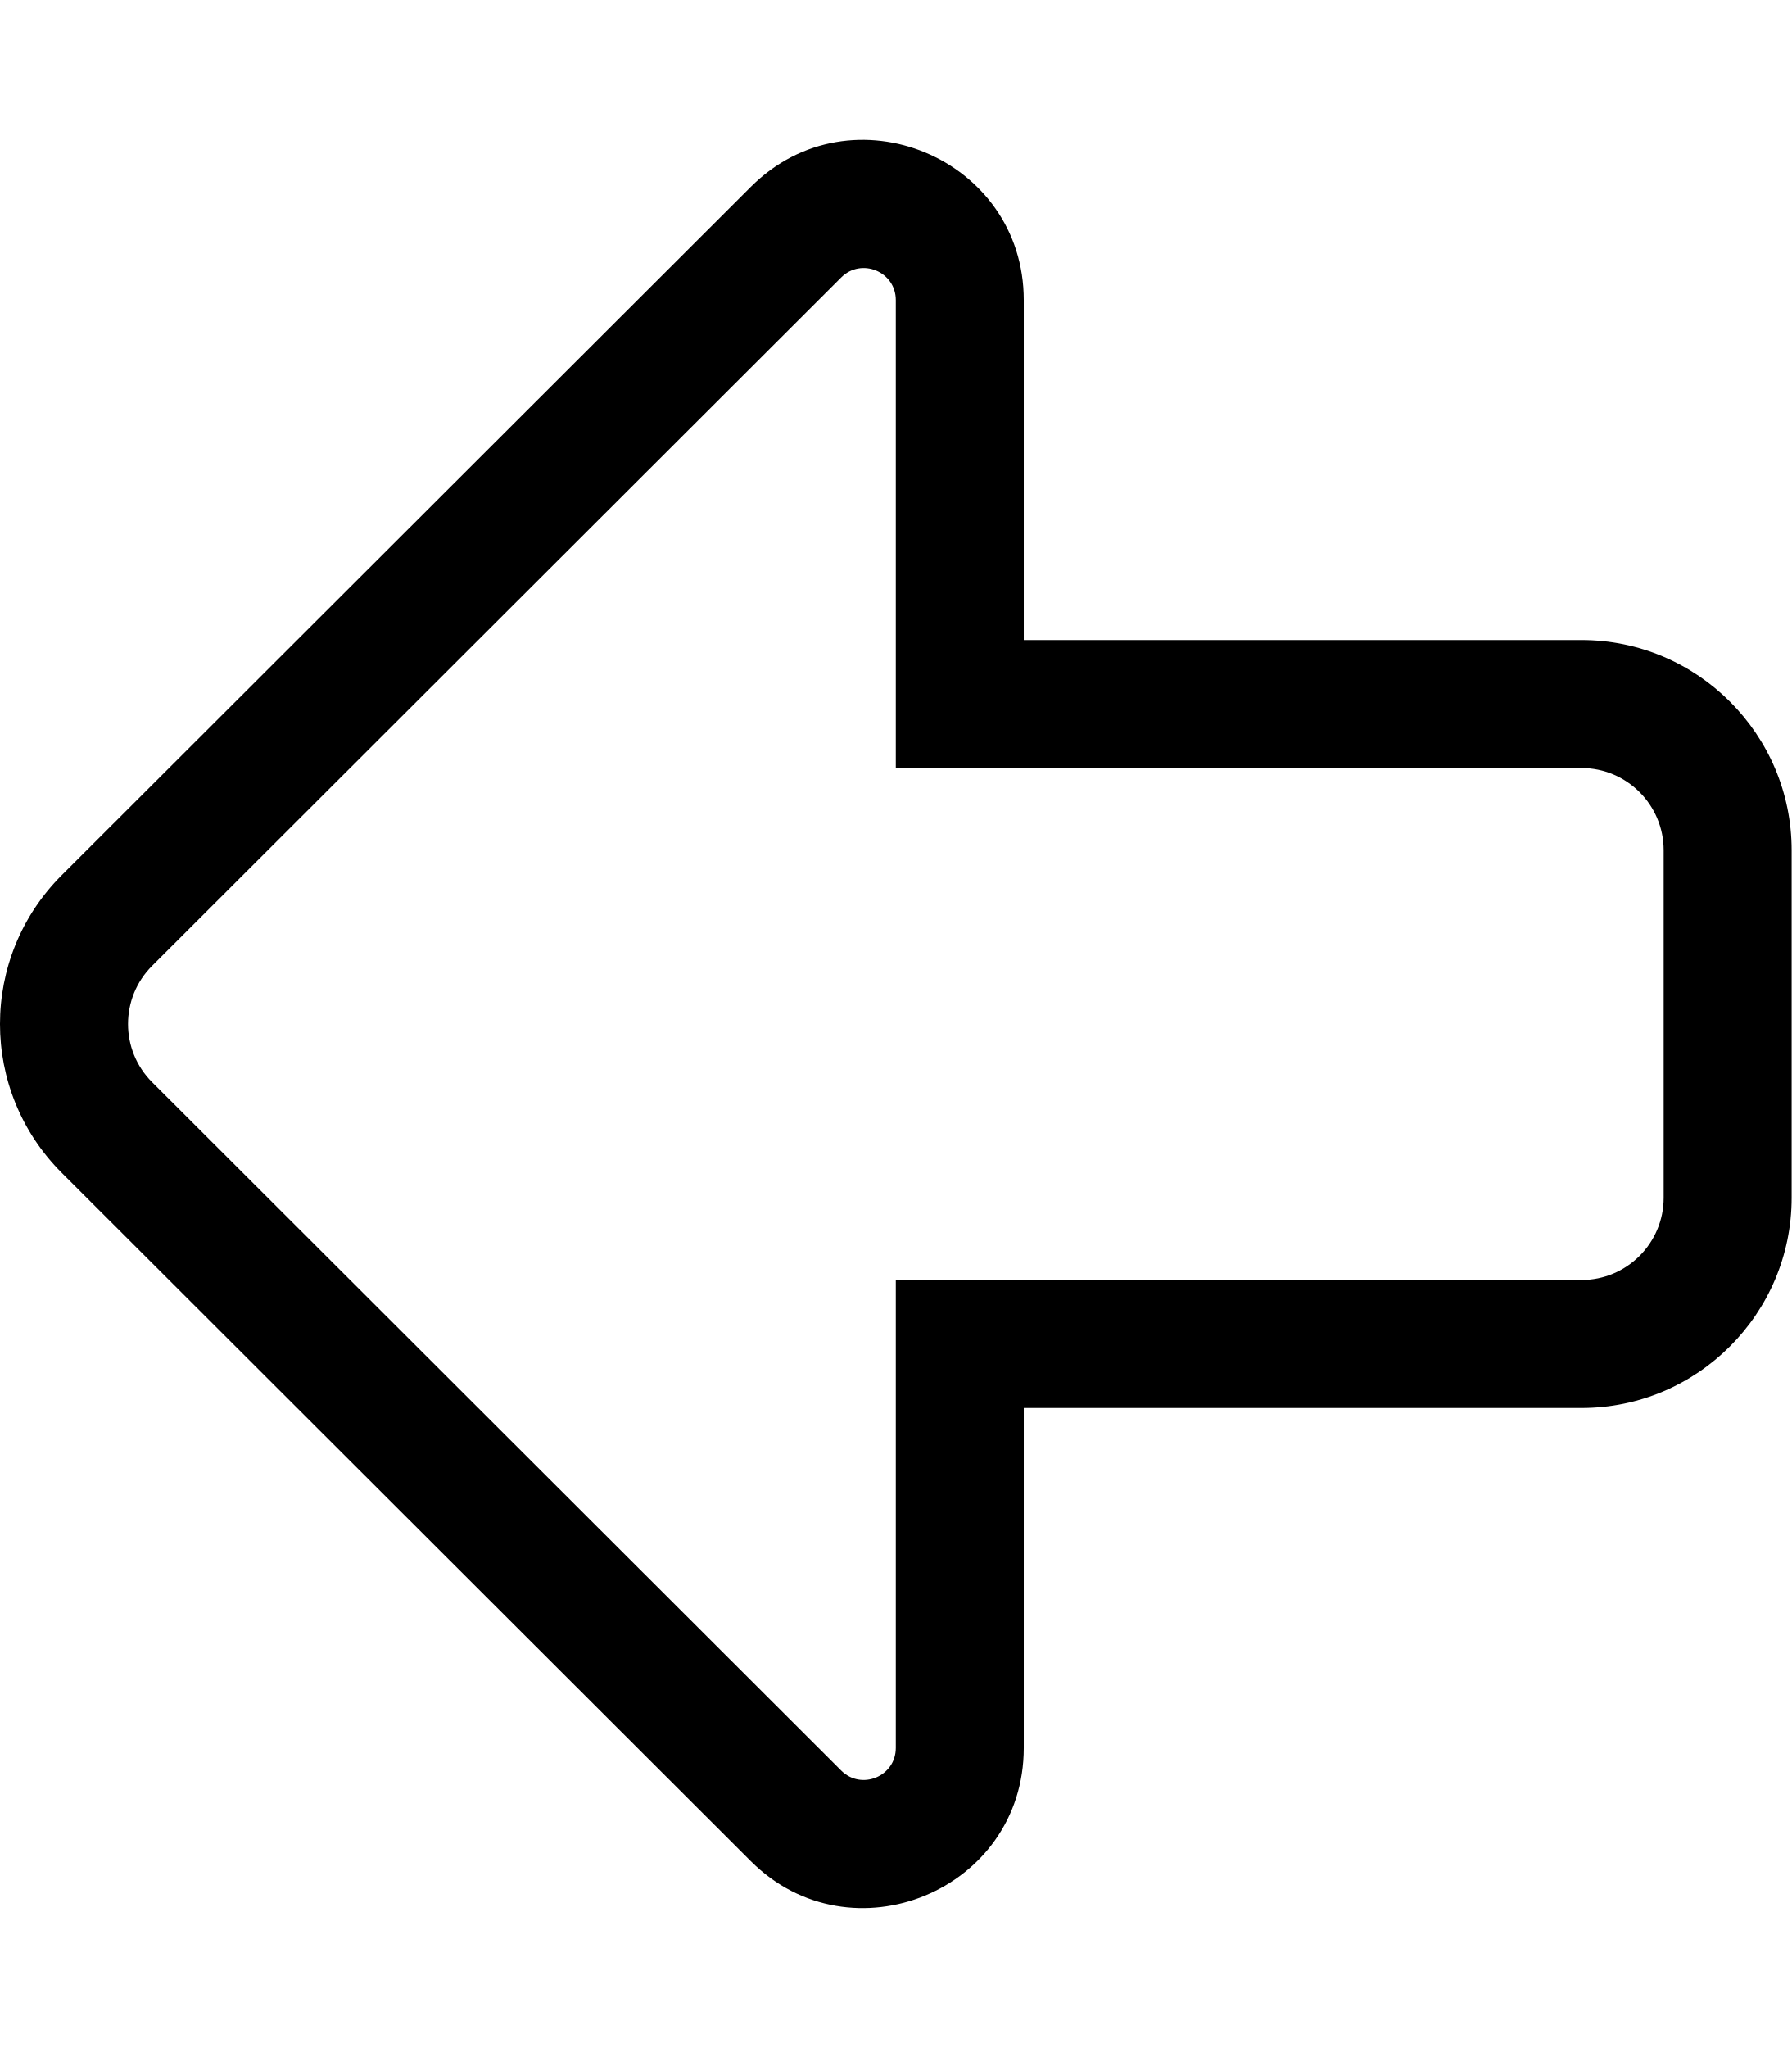
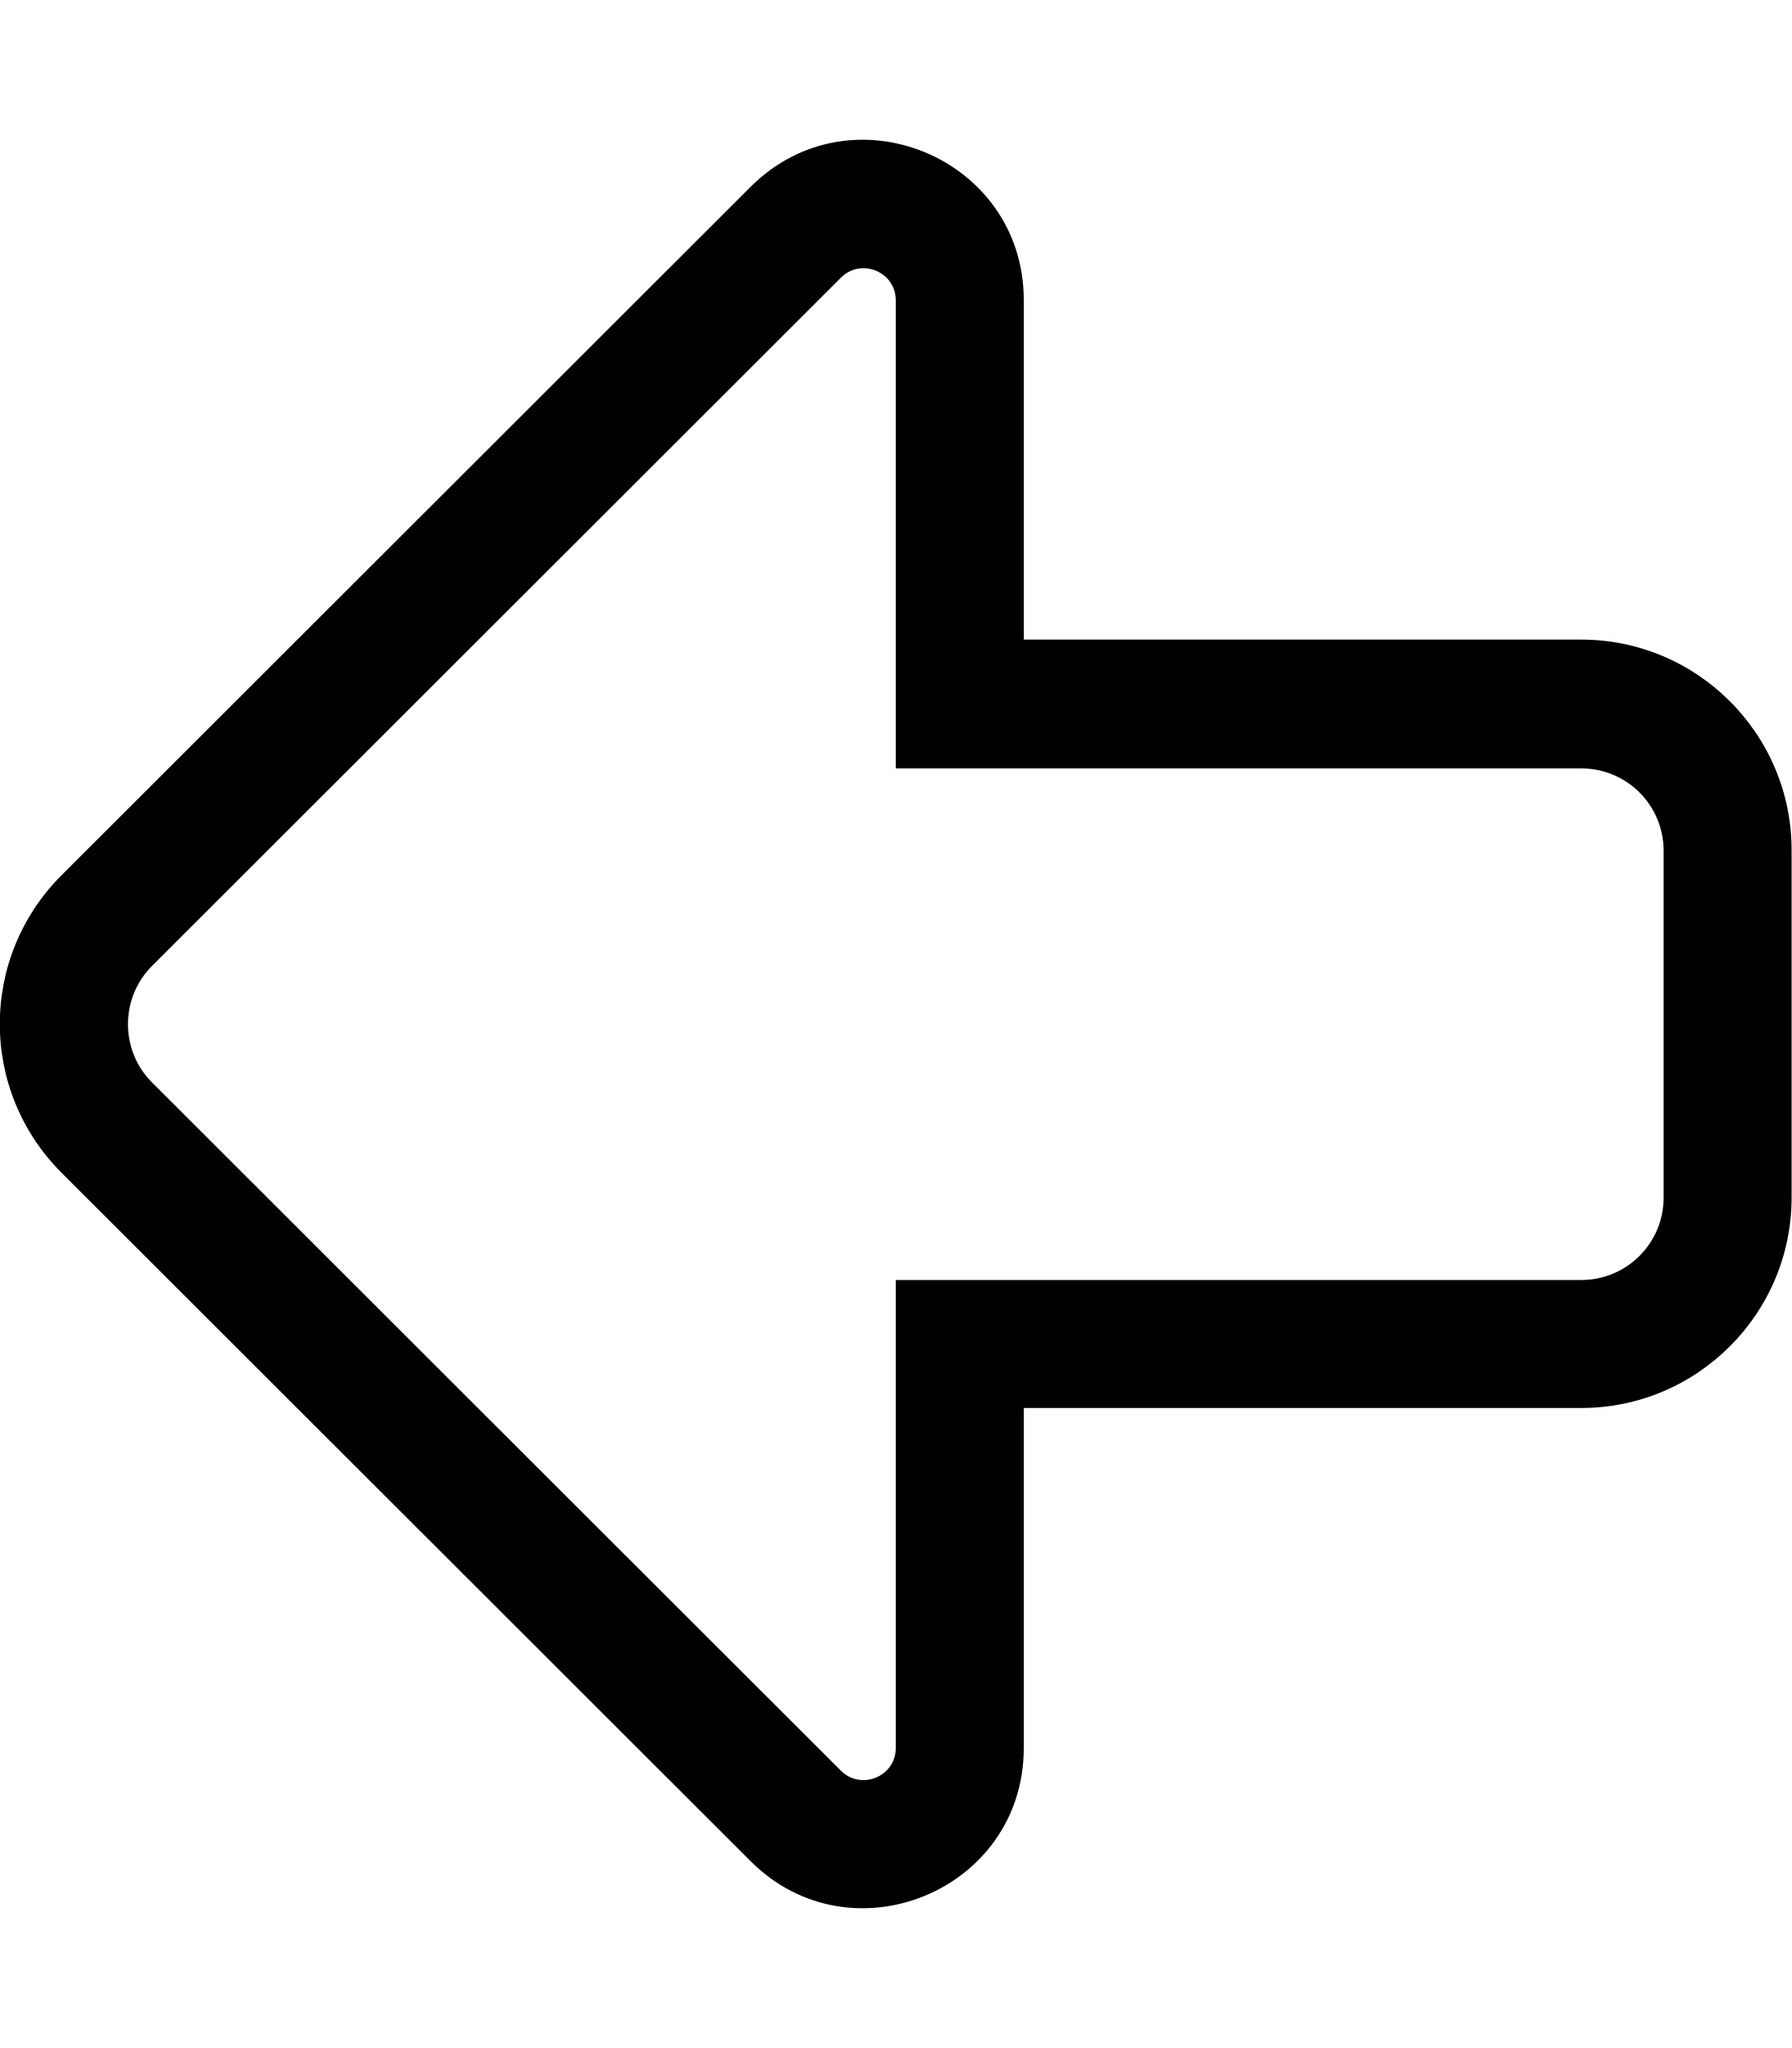
- <svg xmlns="http://www.w3.org/2000/svg" viewBox="0 0 448.012 512">
-   <path d="M416.012 299.427c0 11.362-9.211 20.573-20.572 20.573H224.002v116.979c0 7.125-8.612 10.695-13.653 5.66L38.047 270.556c-8.046-8.036-8.047-21.076 0-29.112L210.349 69.36c5.041-5.035 13.653-1.464 13.653 5.66V192h171.437c11.362 0 20.572 9.211 20.572 20.573v86.854m32.001 0v-86.855c0-28.989-23.584-52.573-52.572-52.573H256.002V75.021c0-35.507-43.04-53.497-68.266-28.302L15.433 218.802c-20.576 20.55-20.58 53.842 0 74.396l172.303 172.083c25.122 25.091 68.266 7.351 68.266-28.302V352h139.437c28.989 0 52.573-23.584 52.573-52.573z" />
+ <svg xmlns="http://www.w3.org/2000/svg" viewBox="0 0 448 512">
+   <path d="M395.4 159.9H256V75c0-35.5-43-53.5-68.3-28.3L15.4 218.8c-20.6 20.6-20.6 53.8 0 74.4l172.3 172.1c25.1 25.1 68.3 7.4 68.3-28.3v-85h139.4c29 0 52.6-23.6 52.6-52.6v-86.9c0-29-23.6-52.6-52.6-52.6zM416 299.4c0 11.4-9.2 20.6-20.6 20.6H224v117c0 7.1-8.6 10.7-13.7 5.7L38 270.6c-8-8-8-21.1 0-29.1L210.3 69.4c5-5 13.7-1.5 13.7 5.7v117h171.4c11.4 0 20.6 9.2 20.6 20.6z" />
</svg>
